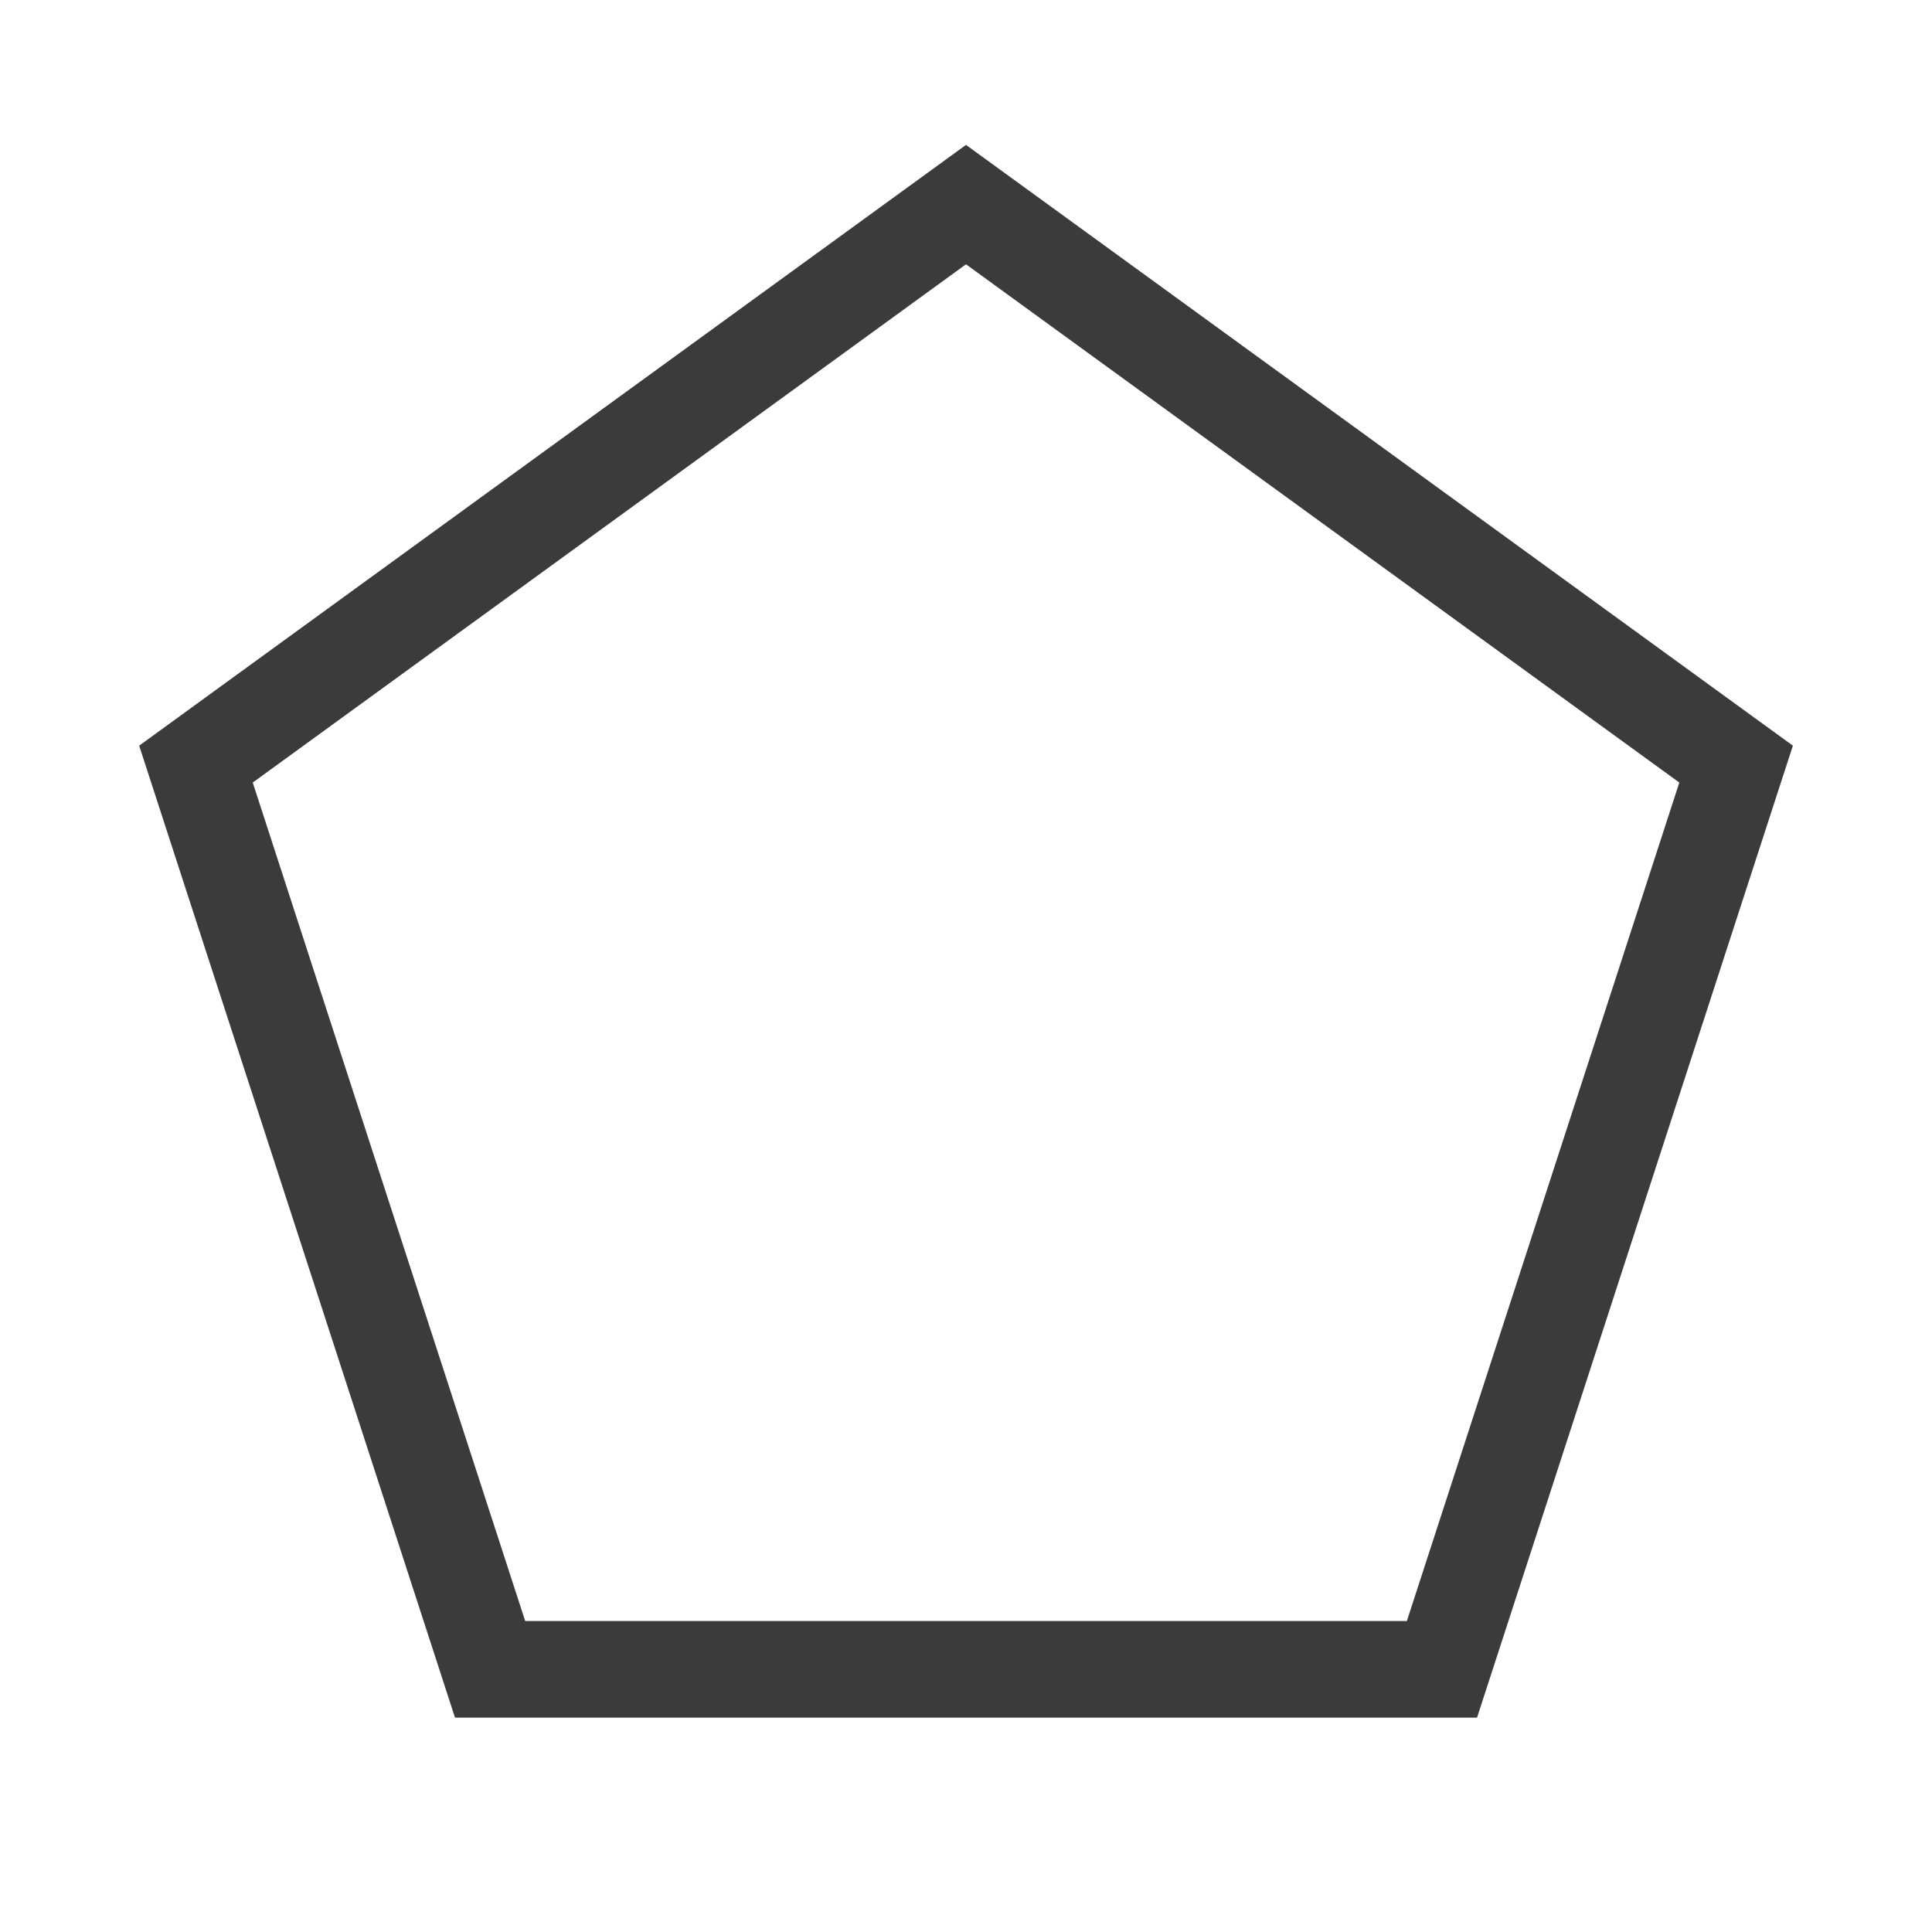
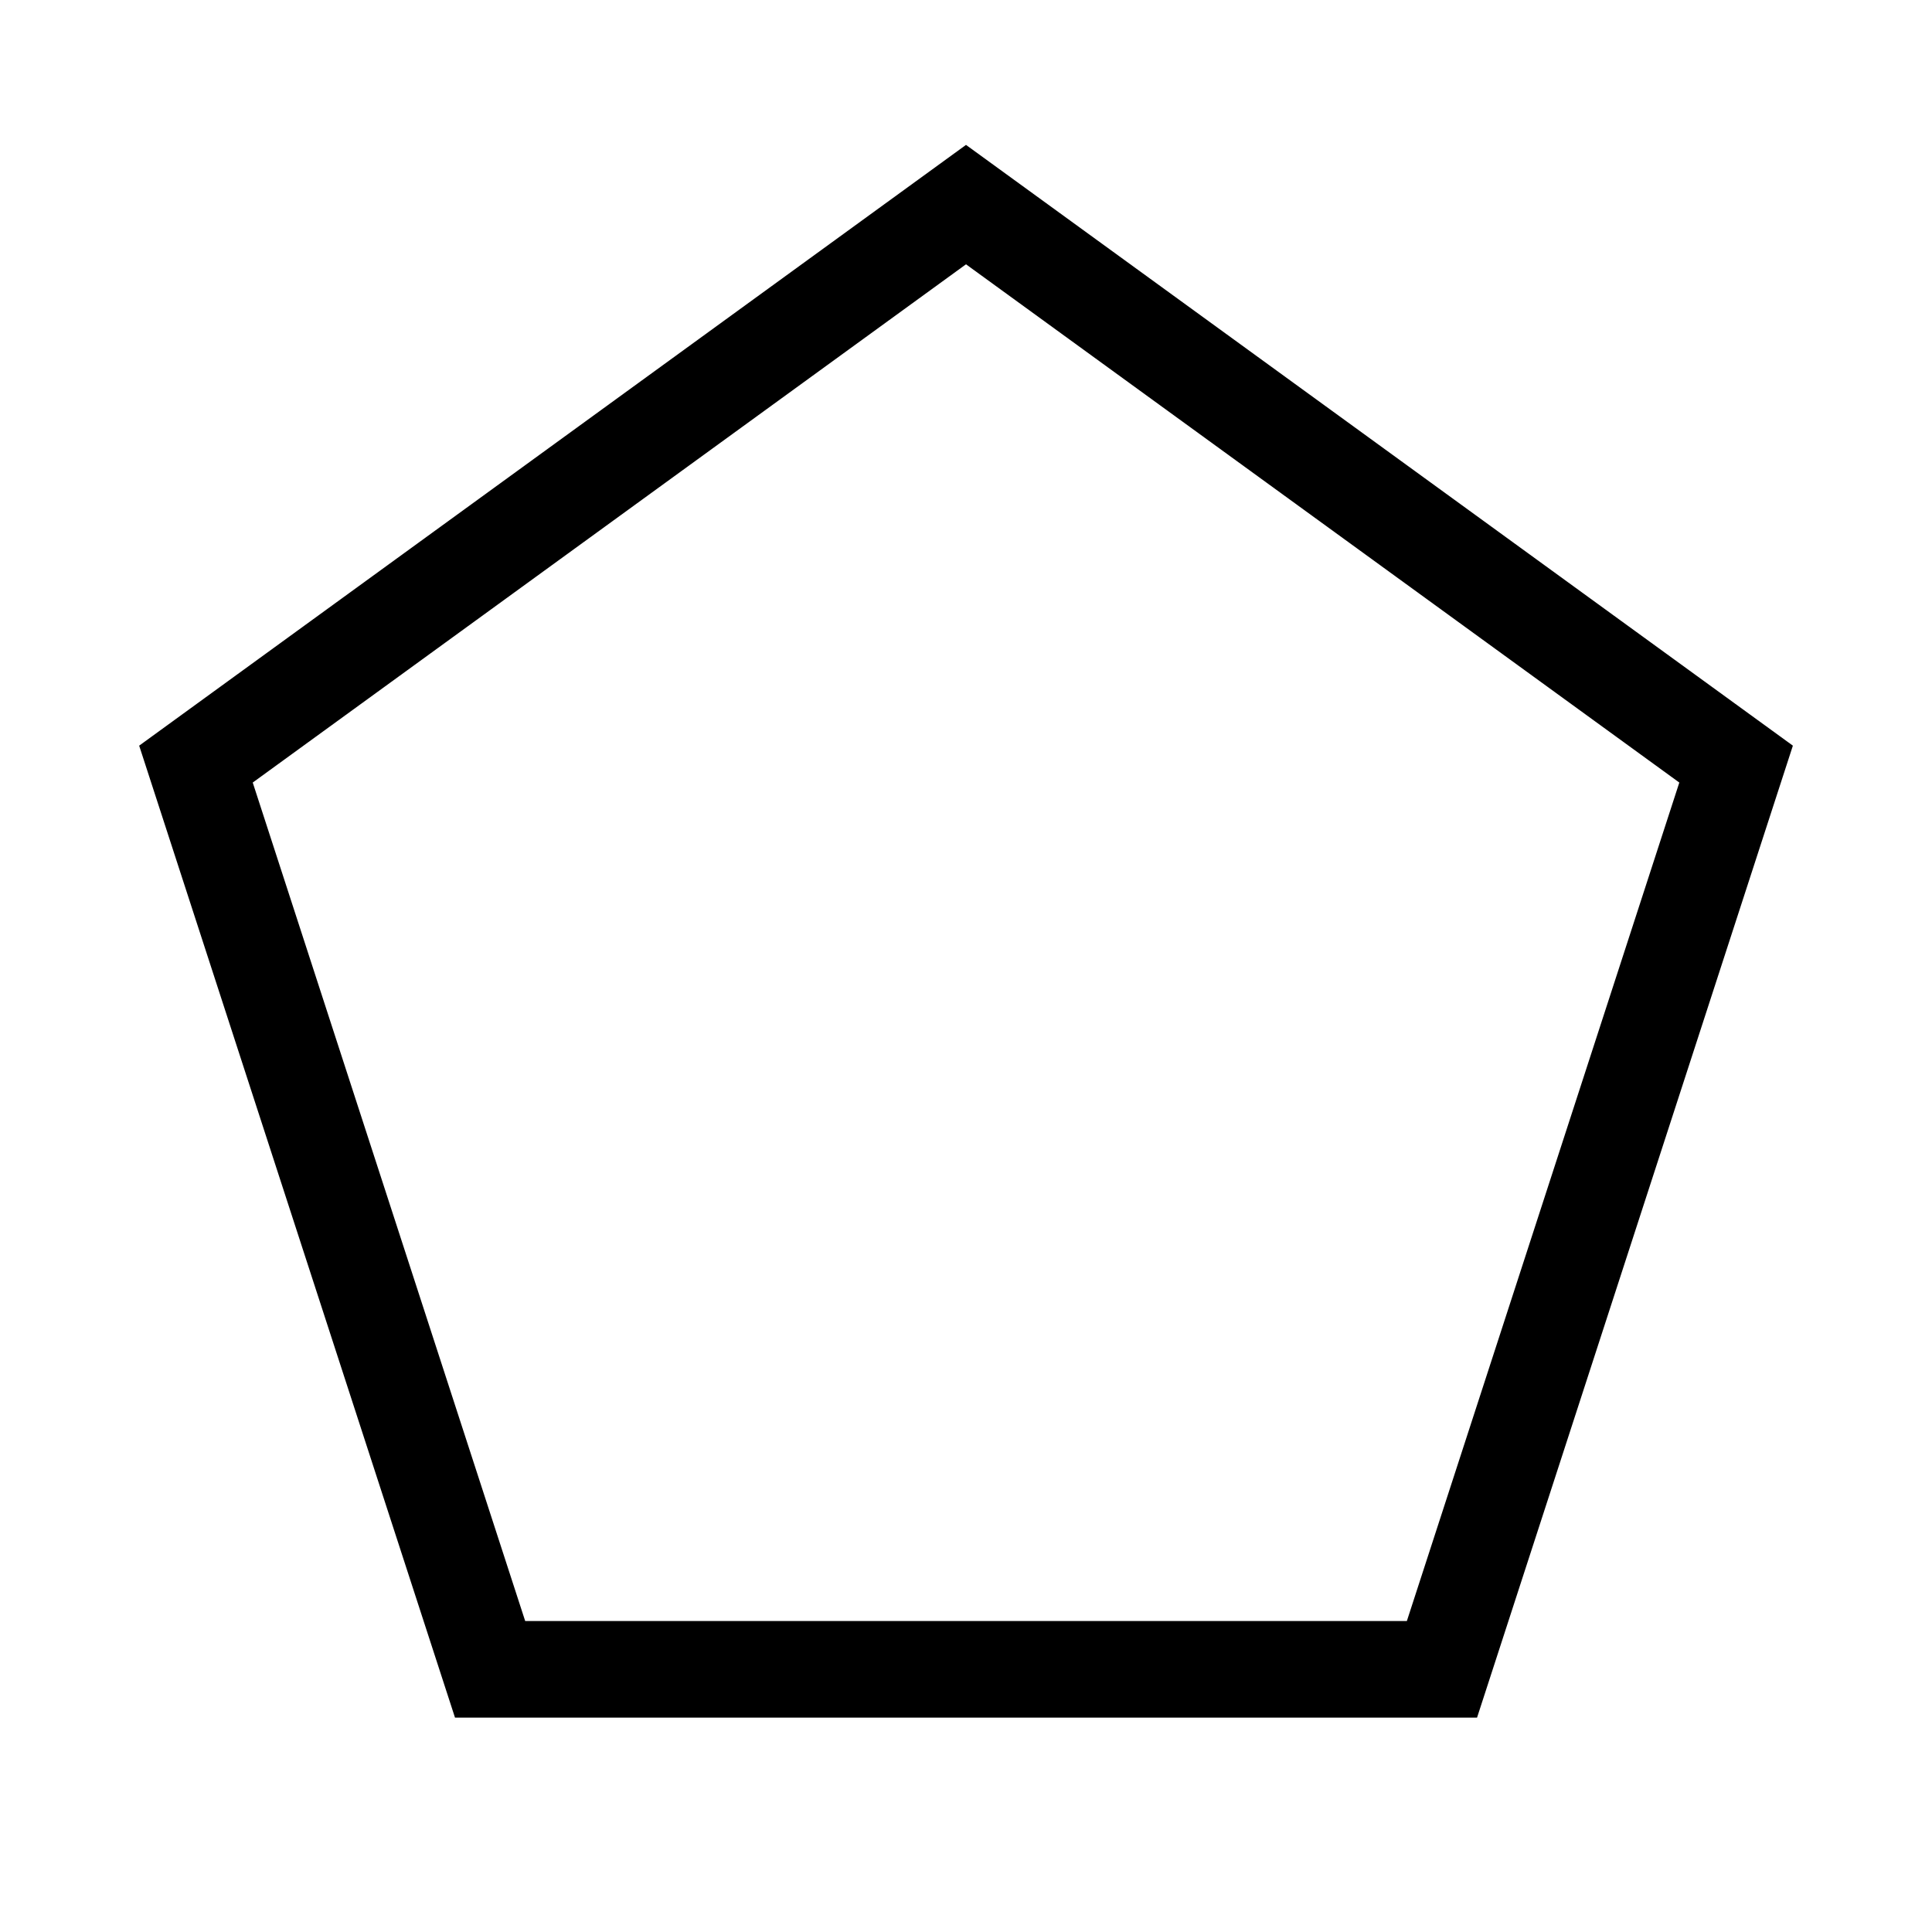
<svg xmlns="http://www.w3.org/2000/svg" width="40" height="40">
-   <path d="M20 4.236L4.057 15.82l6.09 18.742h19.707l6.09-18.742L20 4.236z" stroke="#3B3B3B" stroke-width="2" fill="none" fill-rule="evenodd" />
+   <path d="M20 4.236L4.057 15.82l6.09 18.742h19.707l6.09-18.742L20 4.236z" stroke="currentColor" stroke-width="2" fill="none" fill-rule="evenodd" />
</svg>
